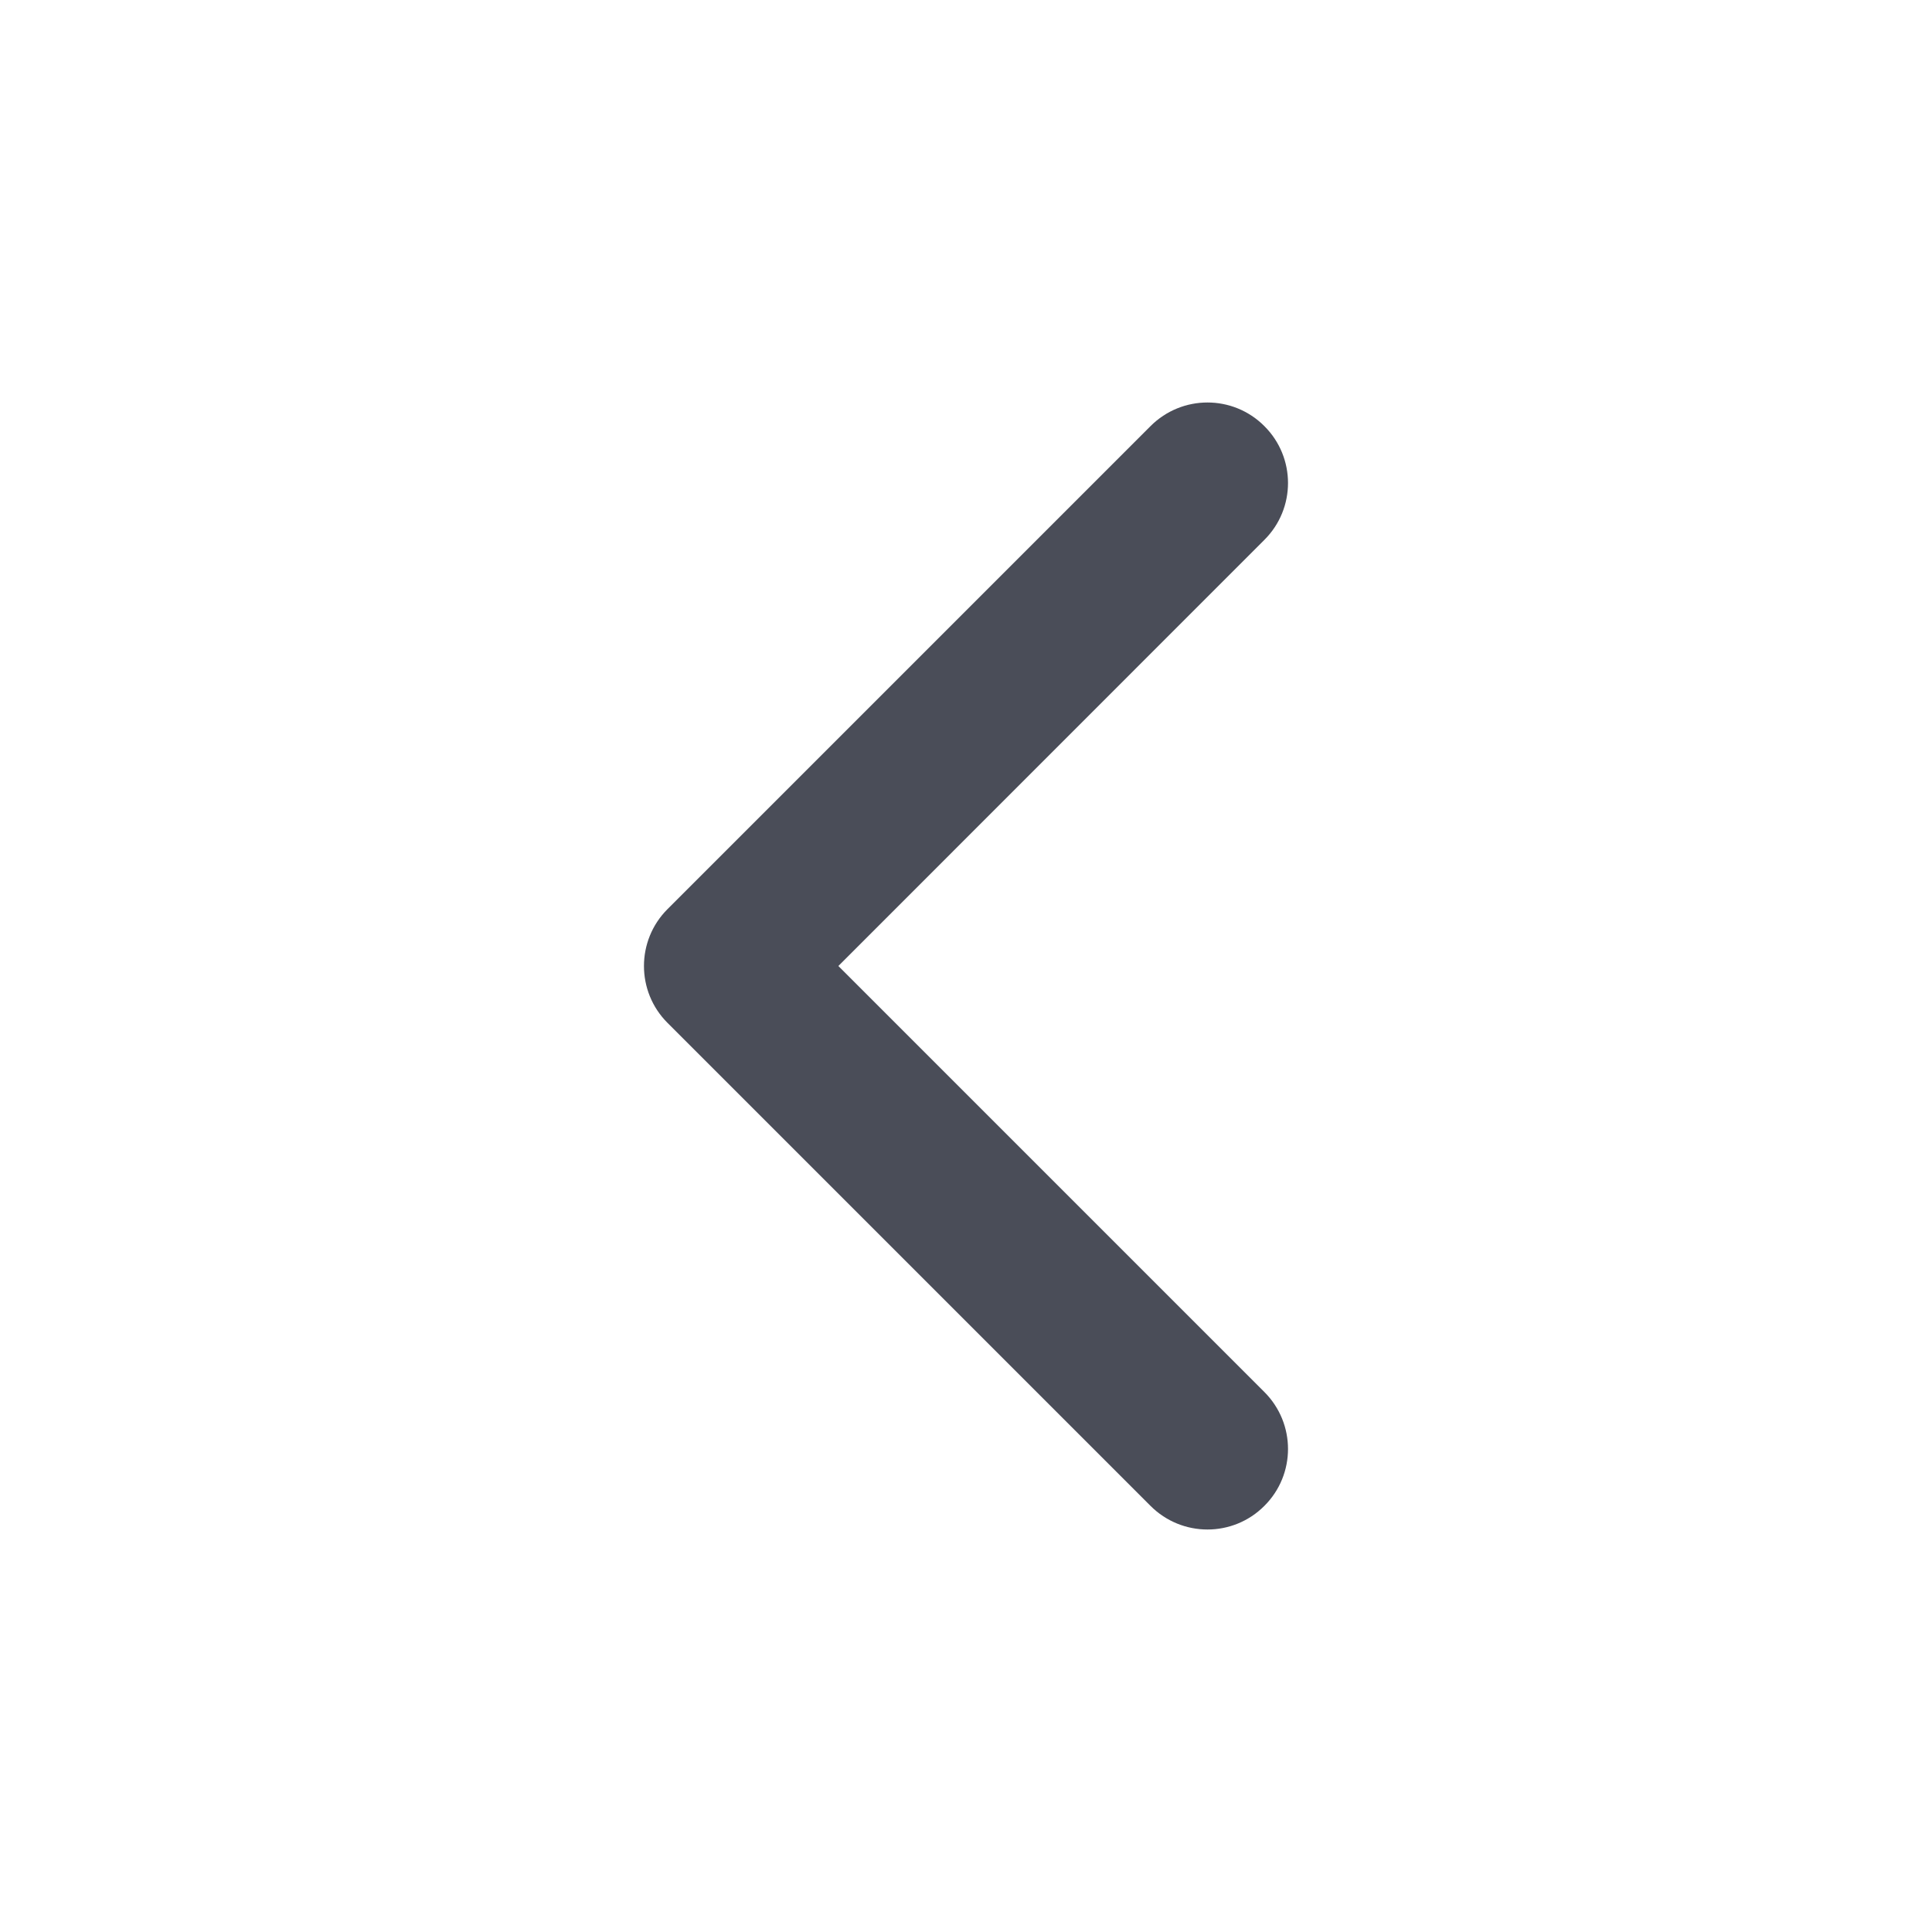
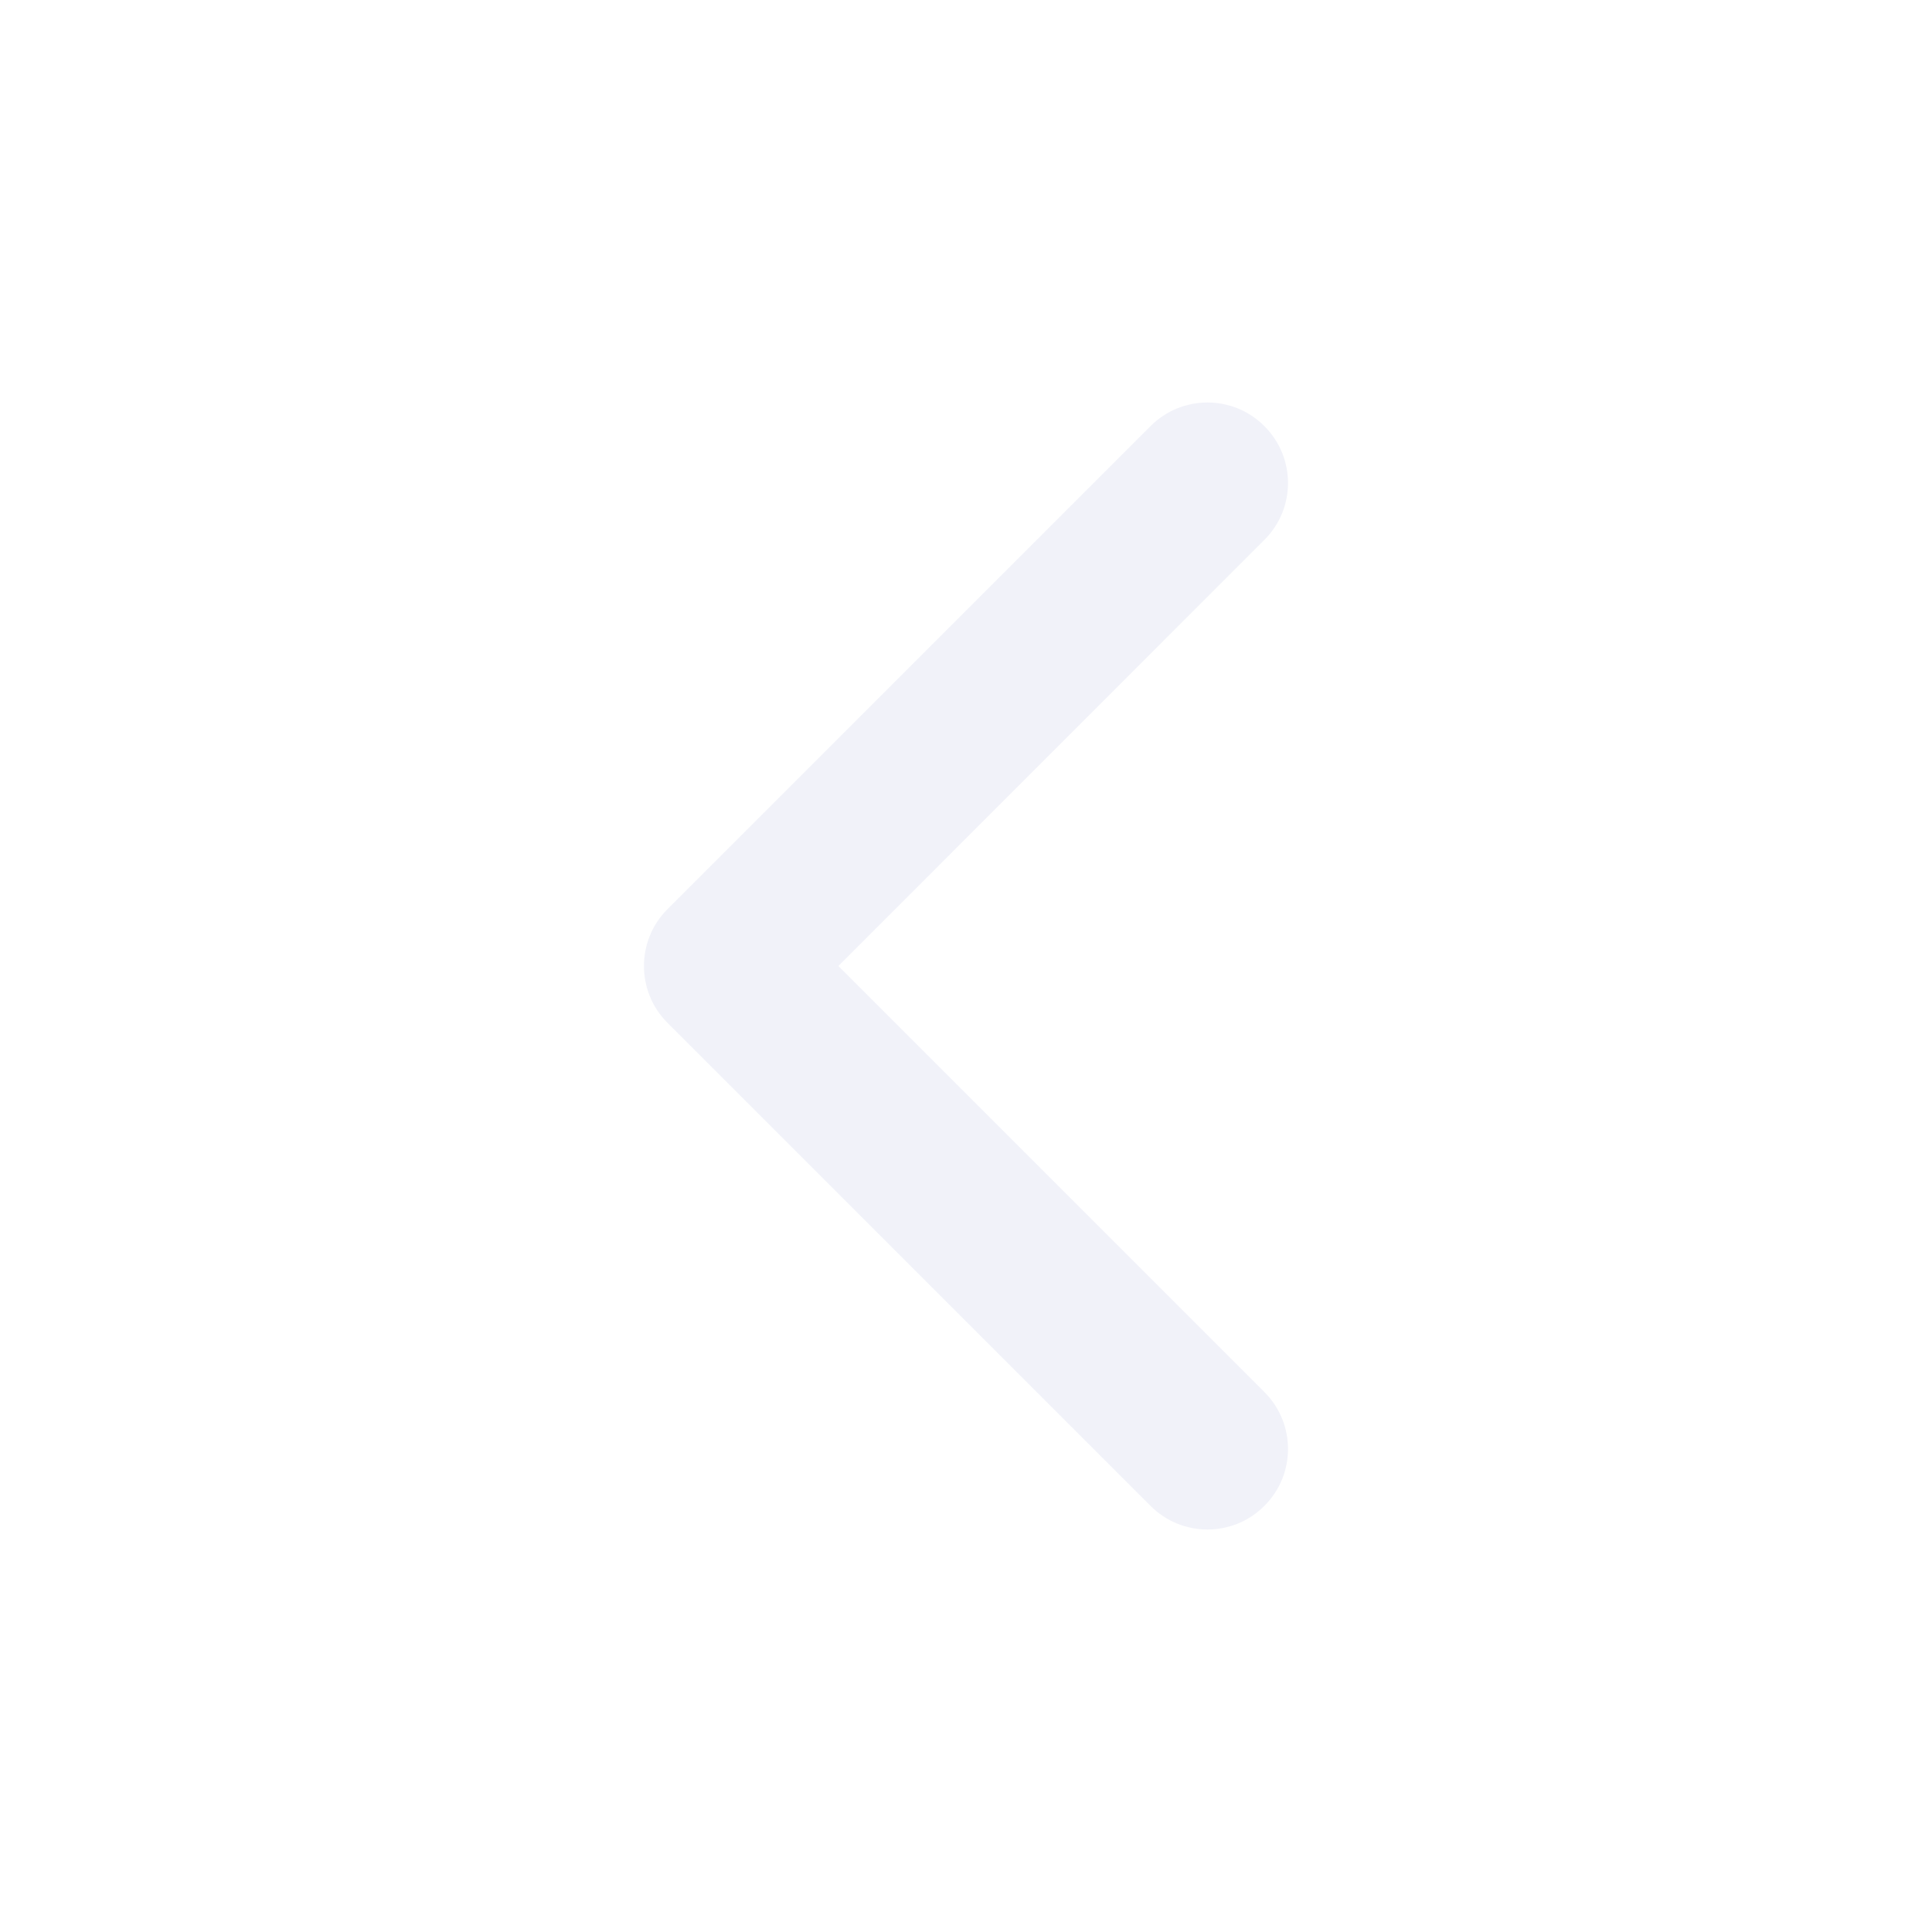
<svg xmlns="http://www.w3.org/2000/svg" width="16" height="16" viewBox="0 0 16 16" fill="none">
-   <path fill-rule="evenodd" clip-rule="evenodd" d="M10.471 3.529C10.211 3.268 9.789 3.268 9.528 3.529L5.528 7.529C5.268 7.789 5.268 8.211 5.528 8.471L9.528 12.471C9.789 12.732 10.211 12.732 10.471 12.471C10.732 12.211 10.732 11.789 10.471 11.528L6.943 8L10.471 4.471C10.732 4.211 10.732 3.789 10.471 3.529Z" fill="#4A4D58" />
+   <path fill-rule="evenodd" clip-rule="evenodd" d="M10.471 3.529C10.211 3.268 9.789 3.268 9.528 3.529L5.528 7.529C5.268 7.789 5.268 8.211 5.528 8.471L9.528 12.471C9.789 12.732 10.211 12.732 10.471 12.471C10.732 12.211 10.732 11.789 10.471 11.528L6.943 8L10.471 4.471C10.732 4.211 10.732 3.789 10.471 3.529Z" fill="#F1F2F9" />
</svg>
